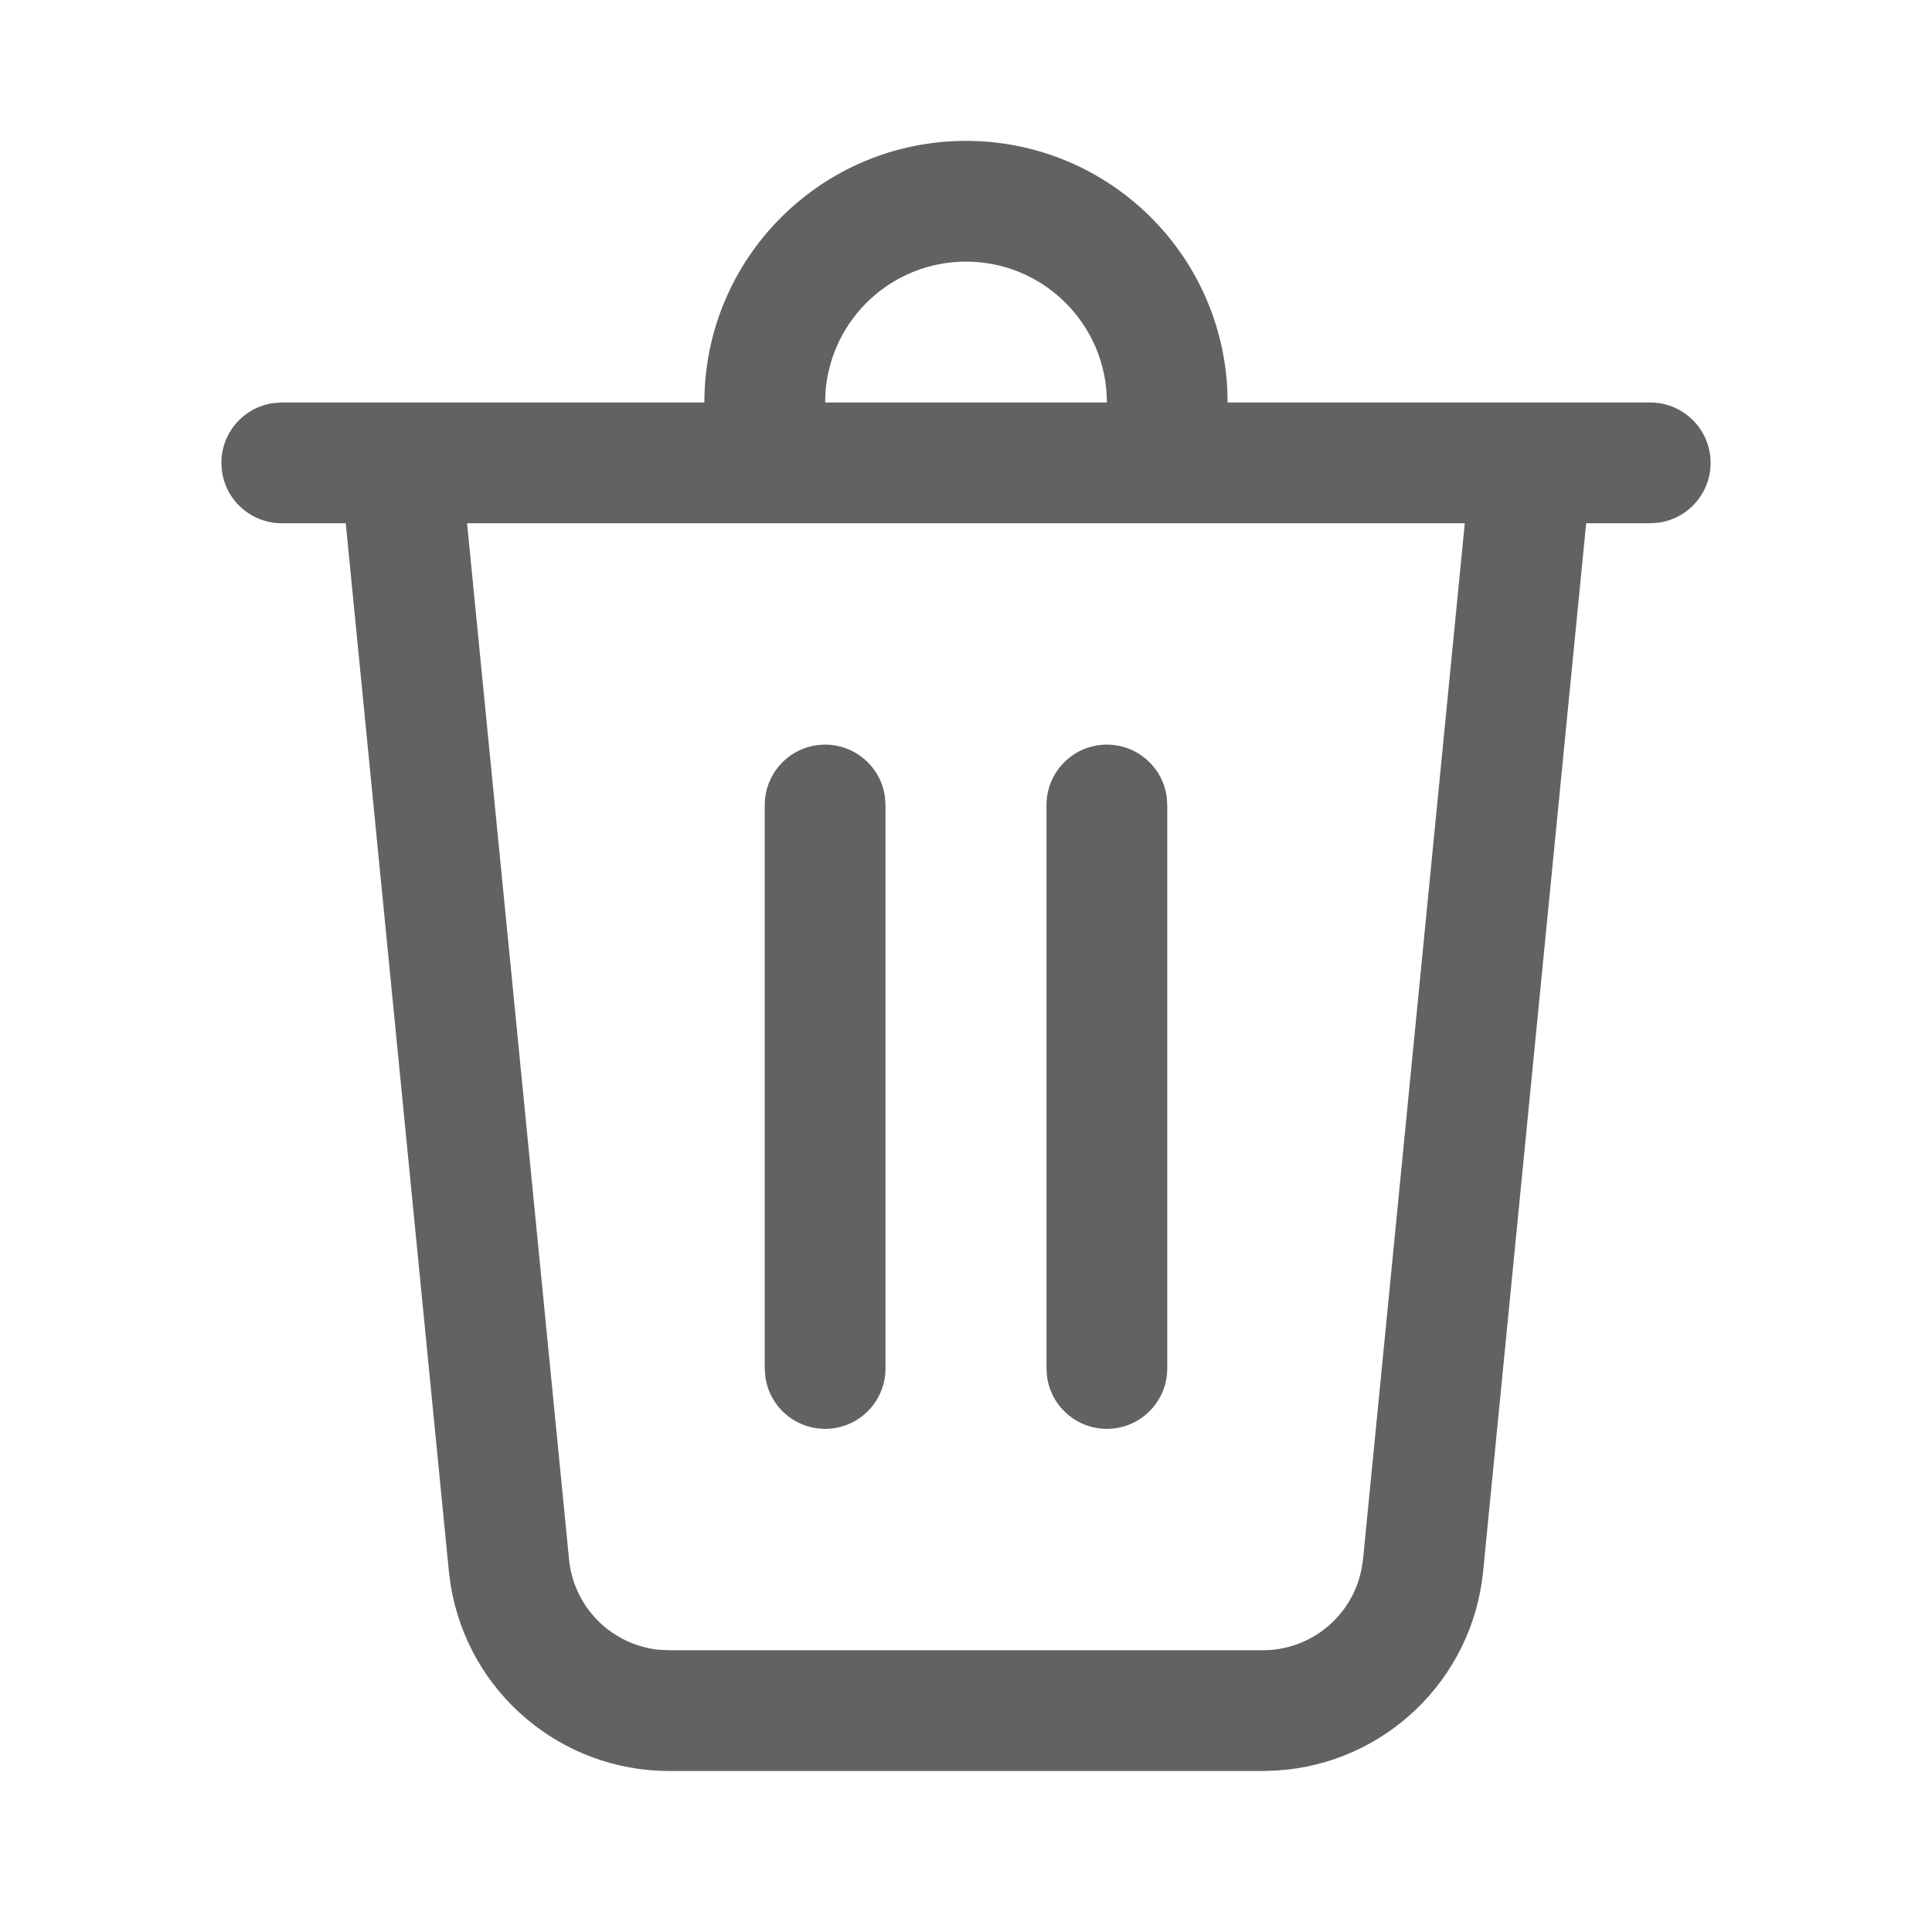
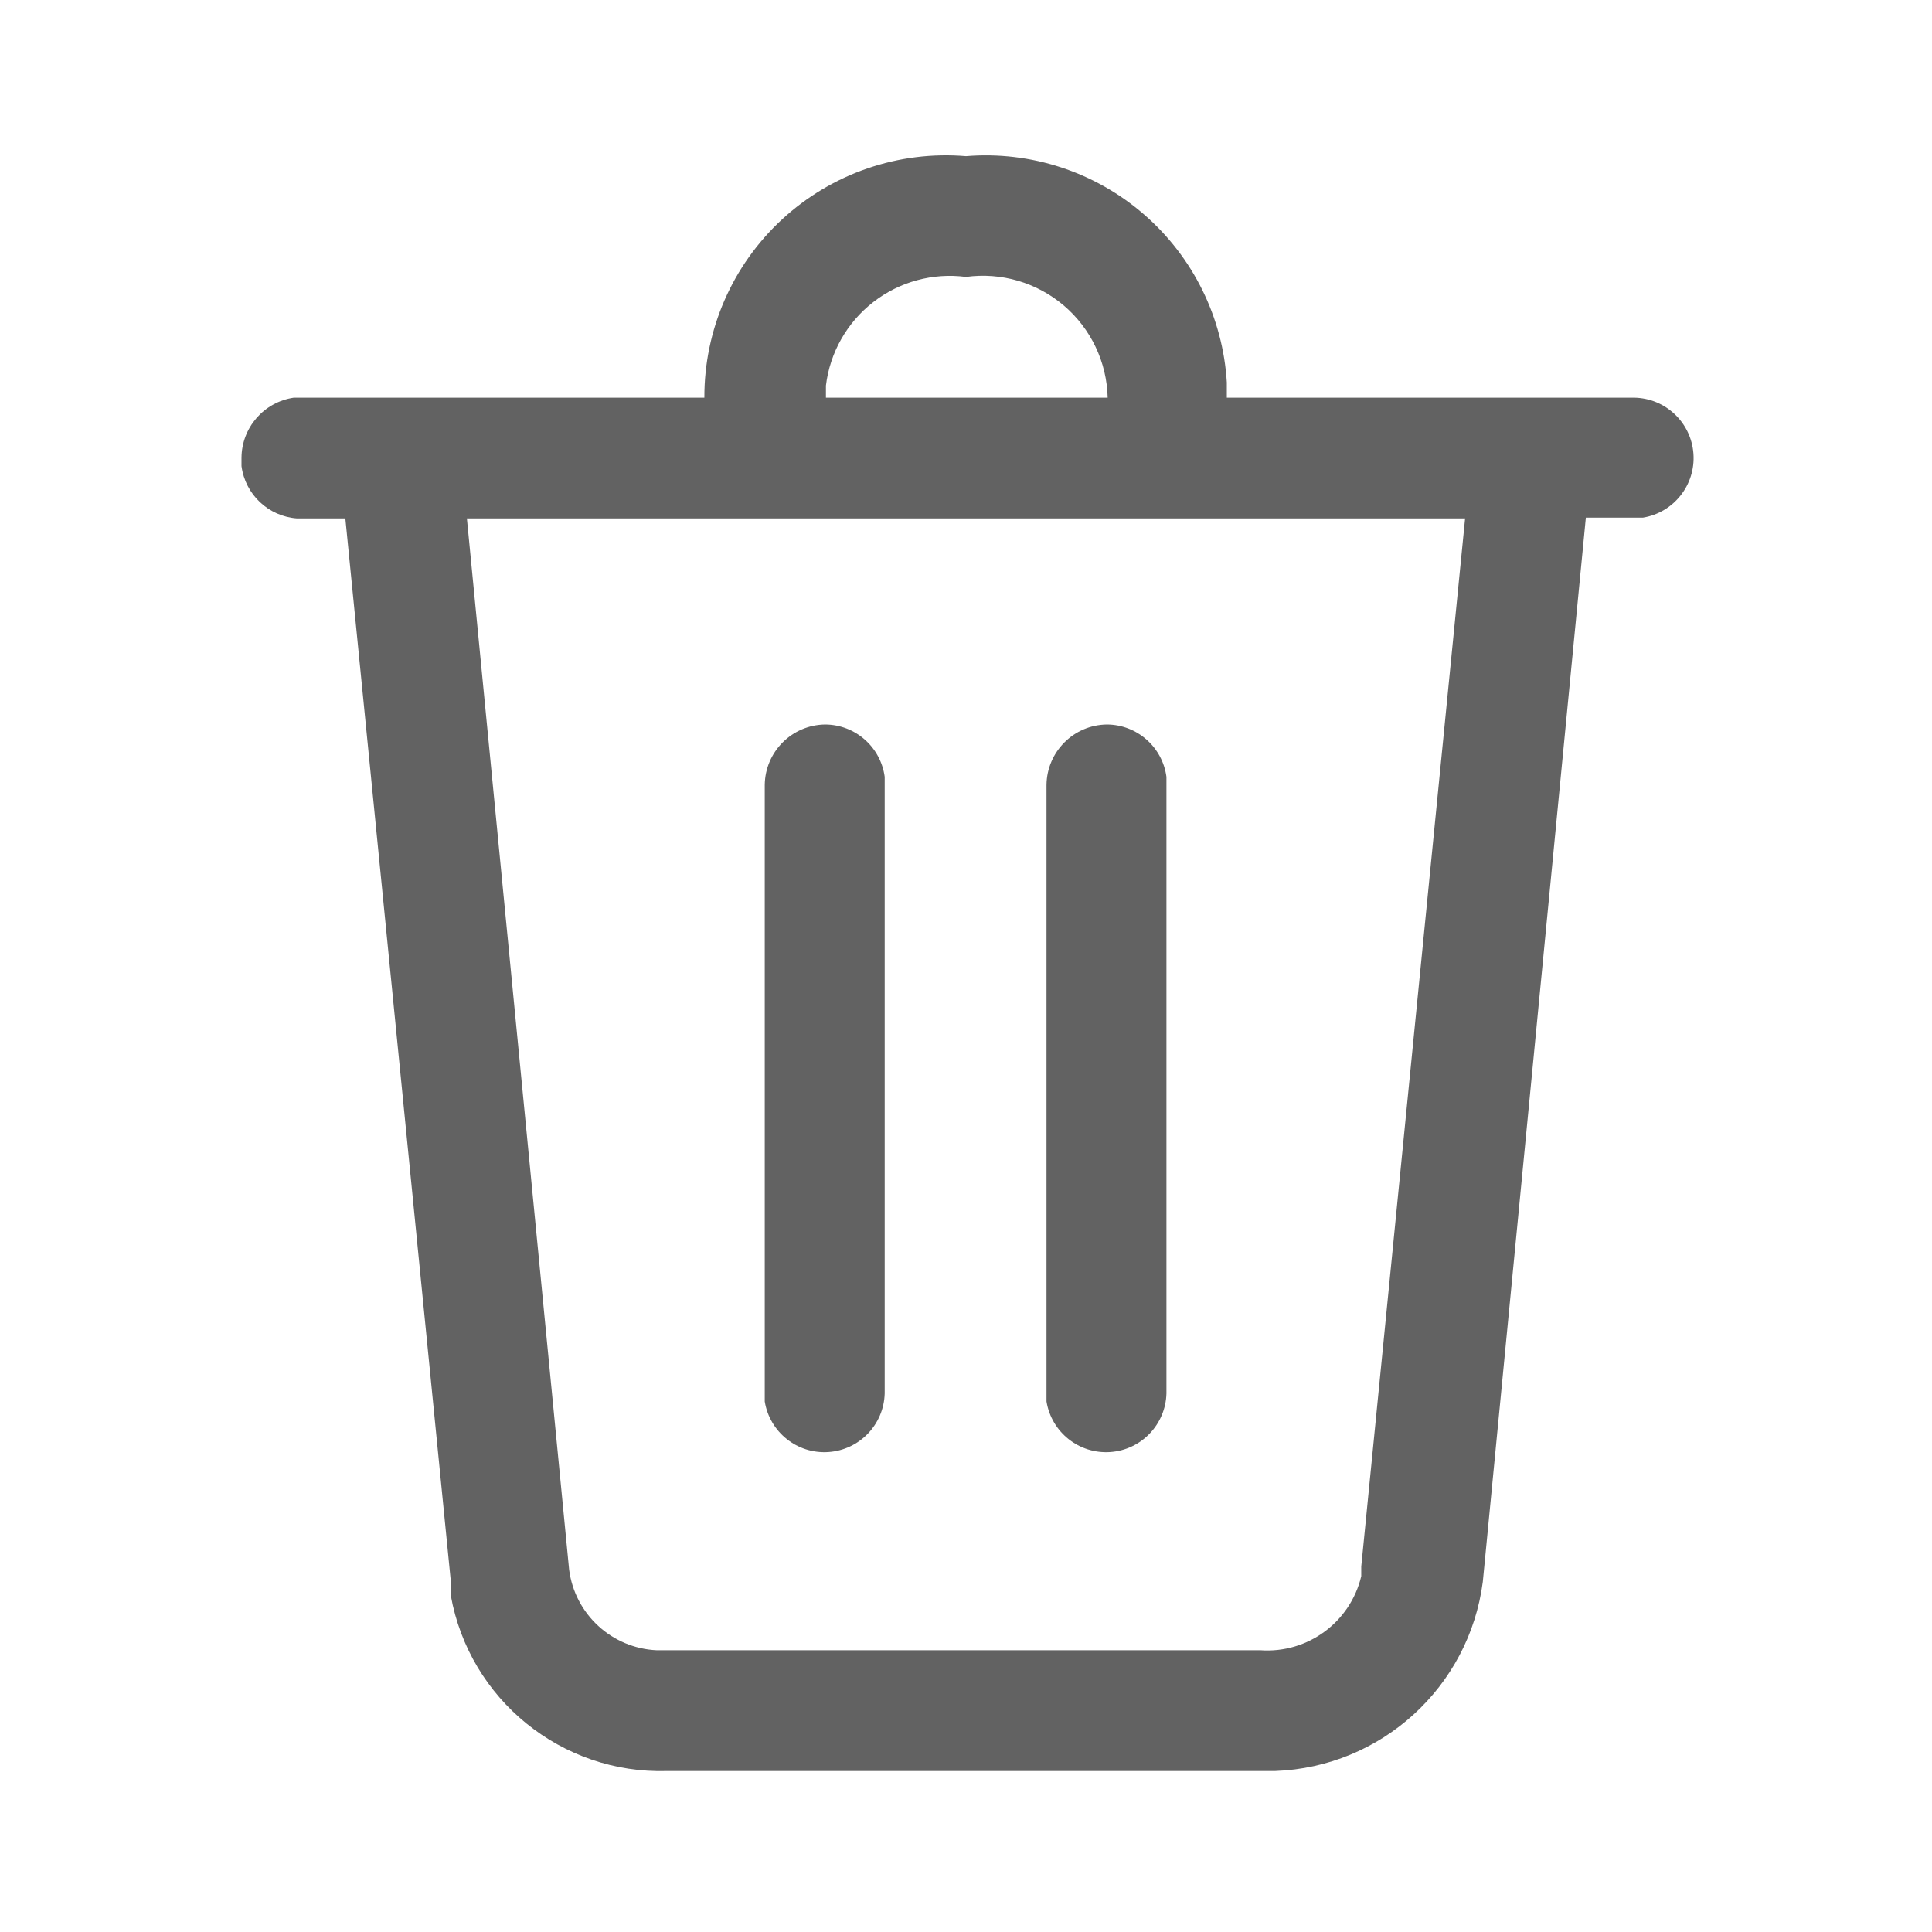
- <svg xmlns="http://www.w3.org/2000/svg" width="24" height="24" preserveAspectRatio="xMidYMid meet" viewBox="0 0 24 24" style="-ms-transform: rotate(360deg); -webkit-transform: rotate(360deg); transform: rotate(360deg);">
-   <g fill="none">
-     <path d="M12 1.75a3.25 3.25 0 0 1 3.245 3.066L15.25 5h5.25a.75.75 0 0 1 .102 1.493L20.5 6.5h-.796l-1.28 13.02a2.75 2.75 0 0 1-2.561 2.474l-.176.006H8.313a2.75 2.75 0 0 1-2.714-2.307l-.023-.174L4.295 6.5H3.5a.75.75 0 0 1-.743-.648L2.75 5.75a.75.75 0 0 1 .648-.743L3.5 5h5.25A3.25 3.25 0 0 1 12 1.75zm6.197 4.75H5.802l1.267 12.872a1.25 1.25 0 0 0 1.117 1.122l.127.006h7.374c.6 0 1.109-.425 1.225-1.002l.02-.126L18.196 6.5zM13.75 9.25a.75.75 0 0 1 .743.648L14.5 10v7a.75.75 0 0 1-1.493.102L13 17v-7a.75.75 0 0 1 .75-.75zm-3.5 0a.75.75 0 0 1 .743.648L11 10v7a.75.75 0 0 1-1.493.102L9.5 17v-7a.75.75 0 0 1 .75-.75zm1.75-6a1.75 1.75 0 0 0-1.744 1.606L10.25 5h3.5A1.75 1.75 0 0 0 12 3.25z" fill="#626262" />
+ <svg xmlns="http://www.w3.org/2000/svg" viewBox="0 0 24 24">
+   <defs>
+     <style>
+       .ff4b9263-59ad-476c-ae2a-bad3a4ec8019 {
+         opacity: 0;
+       }
+ 
+       .bb30978e-ce3e-42e5-9d0f-2357a5e20e39 {
+         fill: #626262;
+       }
+     </style>
+   </defs>
+   <g id="ac8407eb-5fca-47e2-9994-27b0ffe9455f" data-name="BOX">
+     <rect id="e93d01c4-fc69-4c77-9a20-33f68df80ecc" data-name="OVERLAY" class="ff4b9263-59ad-476c-ae2a-bad3a4ec8019" width="24" height="24" />
  </g>
-   <rect x="0" y="0" width="24" height="24" fill="rgba(0, 0, 0, 0)" />
+   <g id="b2cfe6e7-757b-44b9-9f80-0a51e6f5d62e" data-name="Livello 10">
+     <path class="bb30978e-ce3e-42e5-9d0f-2357a5e20e39" d="M12,1.94a3,3,0,0,1,3.24,2.81v.19h5.06a.75.75,0,0,1,.11,1.49H19.7L18.42,19.65A2.7,2.7,0,0,1,15.84,22H8.29A2.65,2.65,0,0,1,5.6,19.82l0-.18L4.29,6.44h-.6A.75.75,0,0,1,3,5.79v-.1a.76.76,0,0,1,.65-.75H8.75A3,3,0,0,1,12,1.94Zm6.2,4.5H5.8L7.07,19.5a1.15,1.15,0,0,0,1.09,1h7.5a1.2,1.2,0,0,0,1.25-.92l0-.12L18.2,6.44ZM13.75,9a.75.75,0,0,1,.74.65v7.66a.75.75,0,0,1-1.49.1V9.75A.76.76,0,0,1,13.75,9Zm-3.5,0a.75.75,0,0,1,.74.65v7.66a.75.75,0,0,1-1.49.1V9.75A.76.76,0,0,1,10.25,9ZM12,3.44a1.55,1.55,0,0,0-1.74,1.35v.15h3.5A1.55,1.55,0,0,0,12,3.44Z" transform="translate(0 0)" />
+   </g>
</svg>
